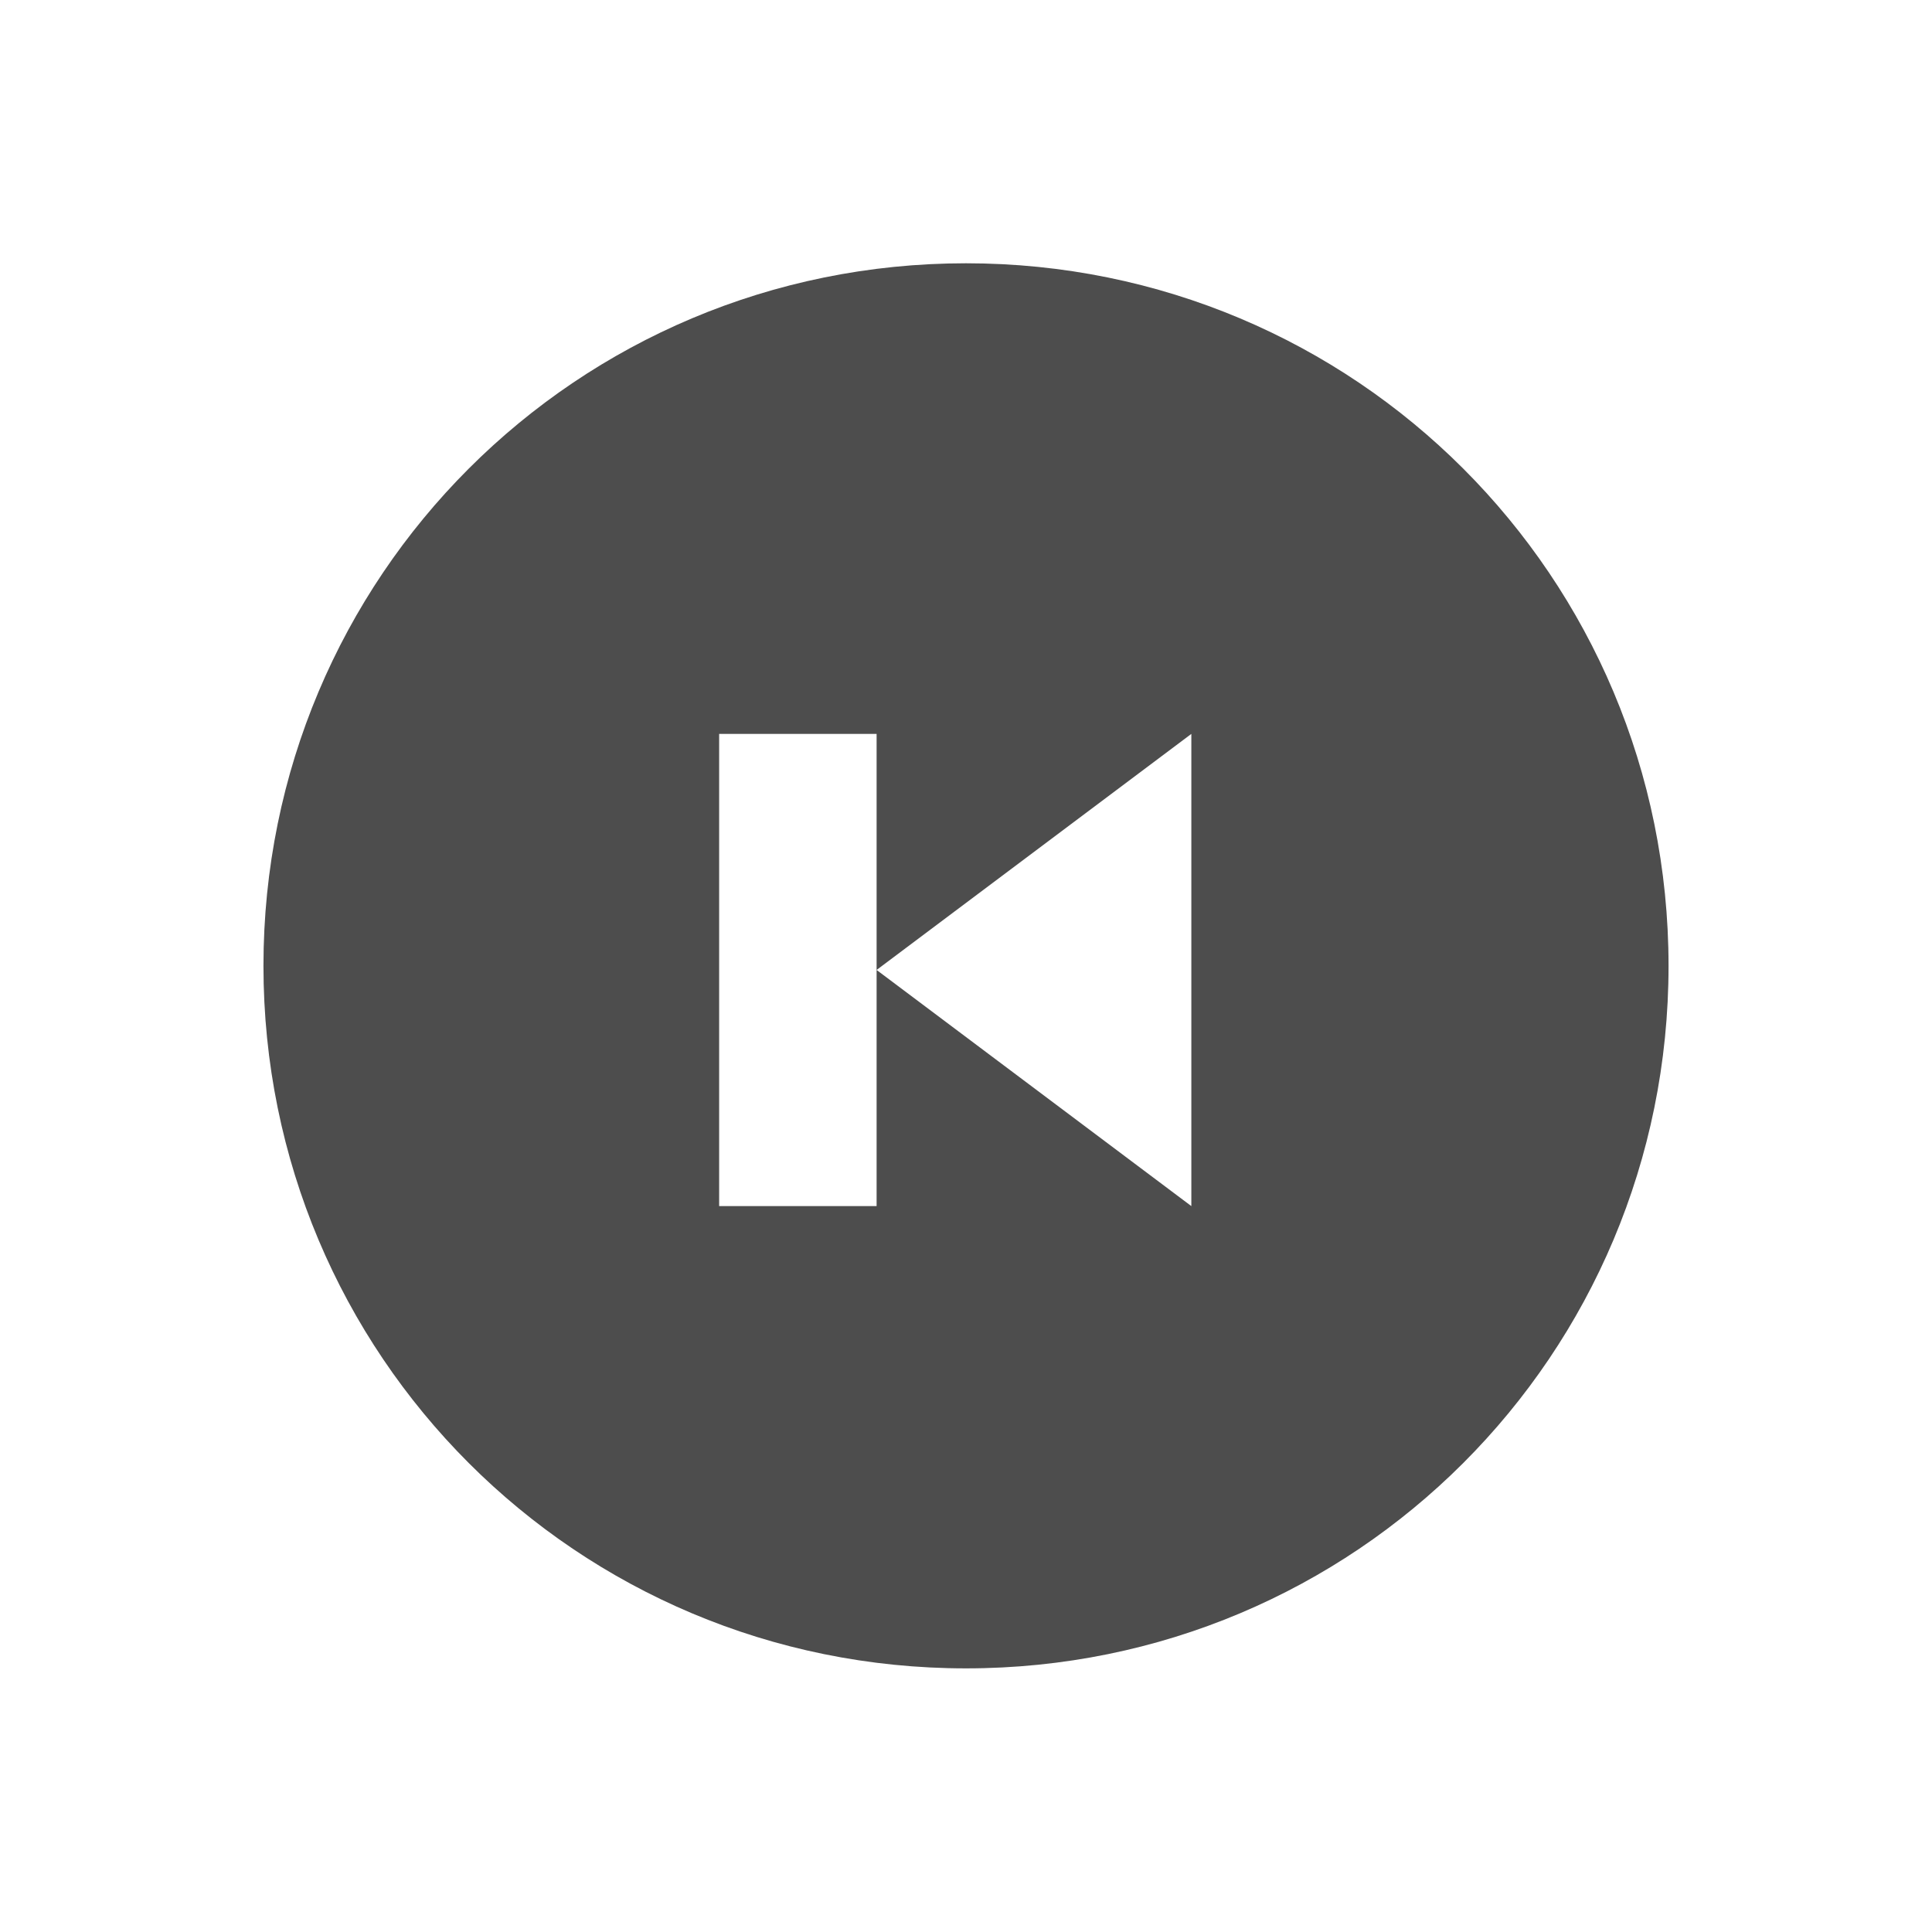
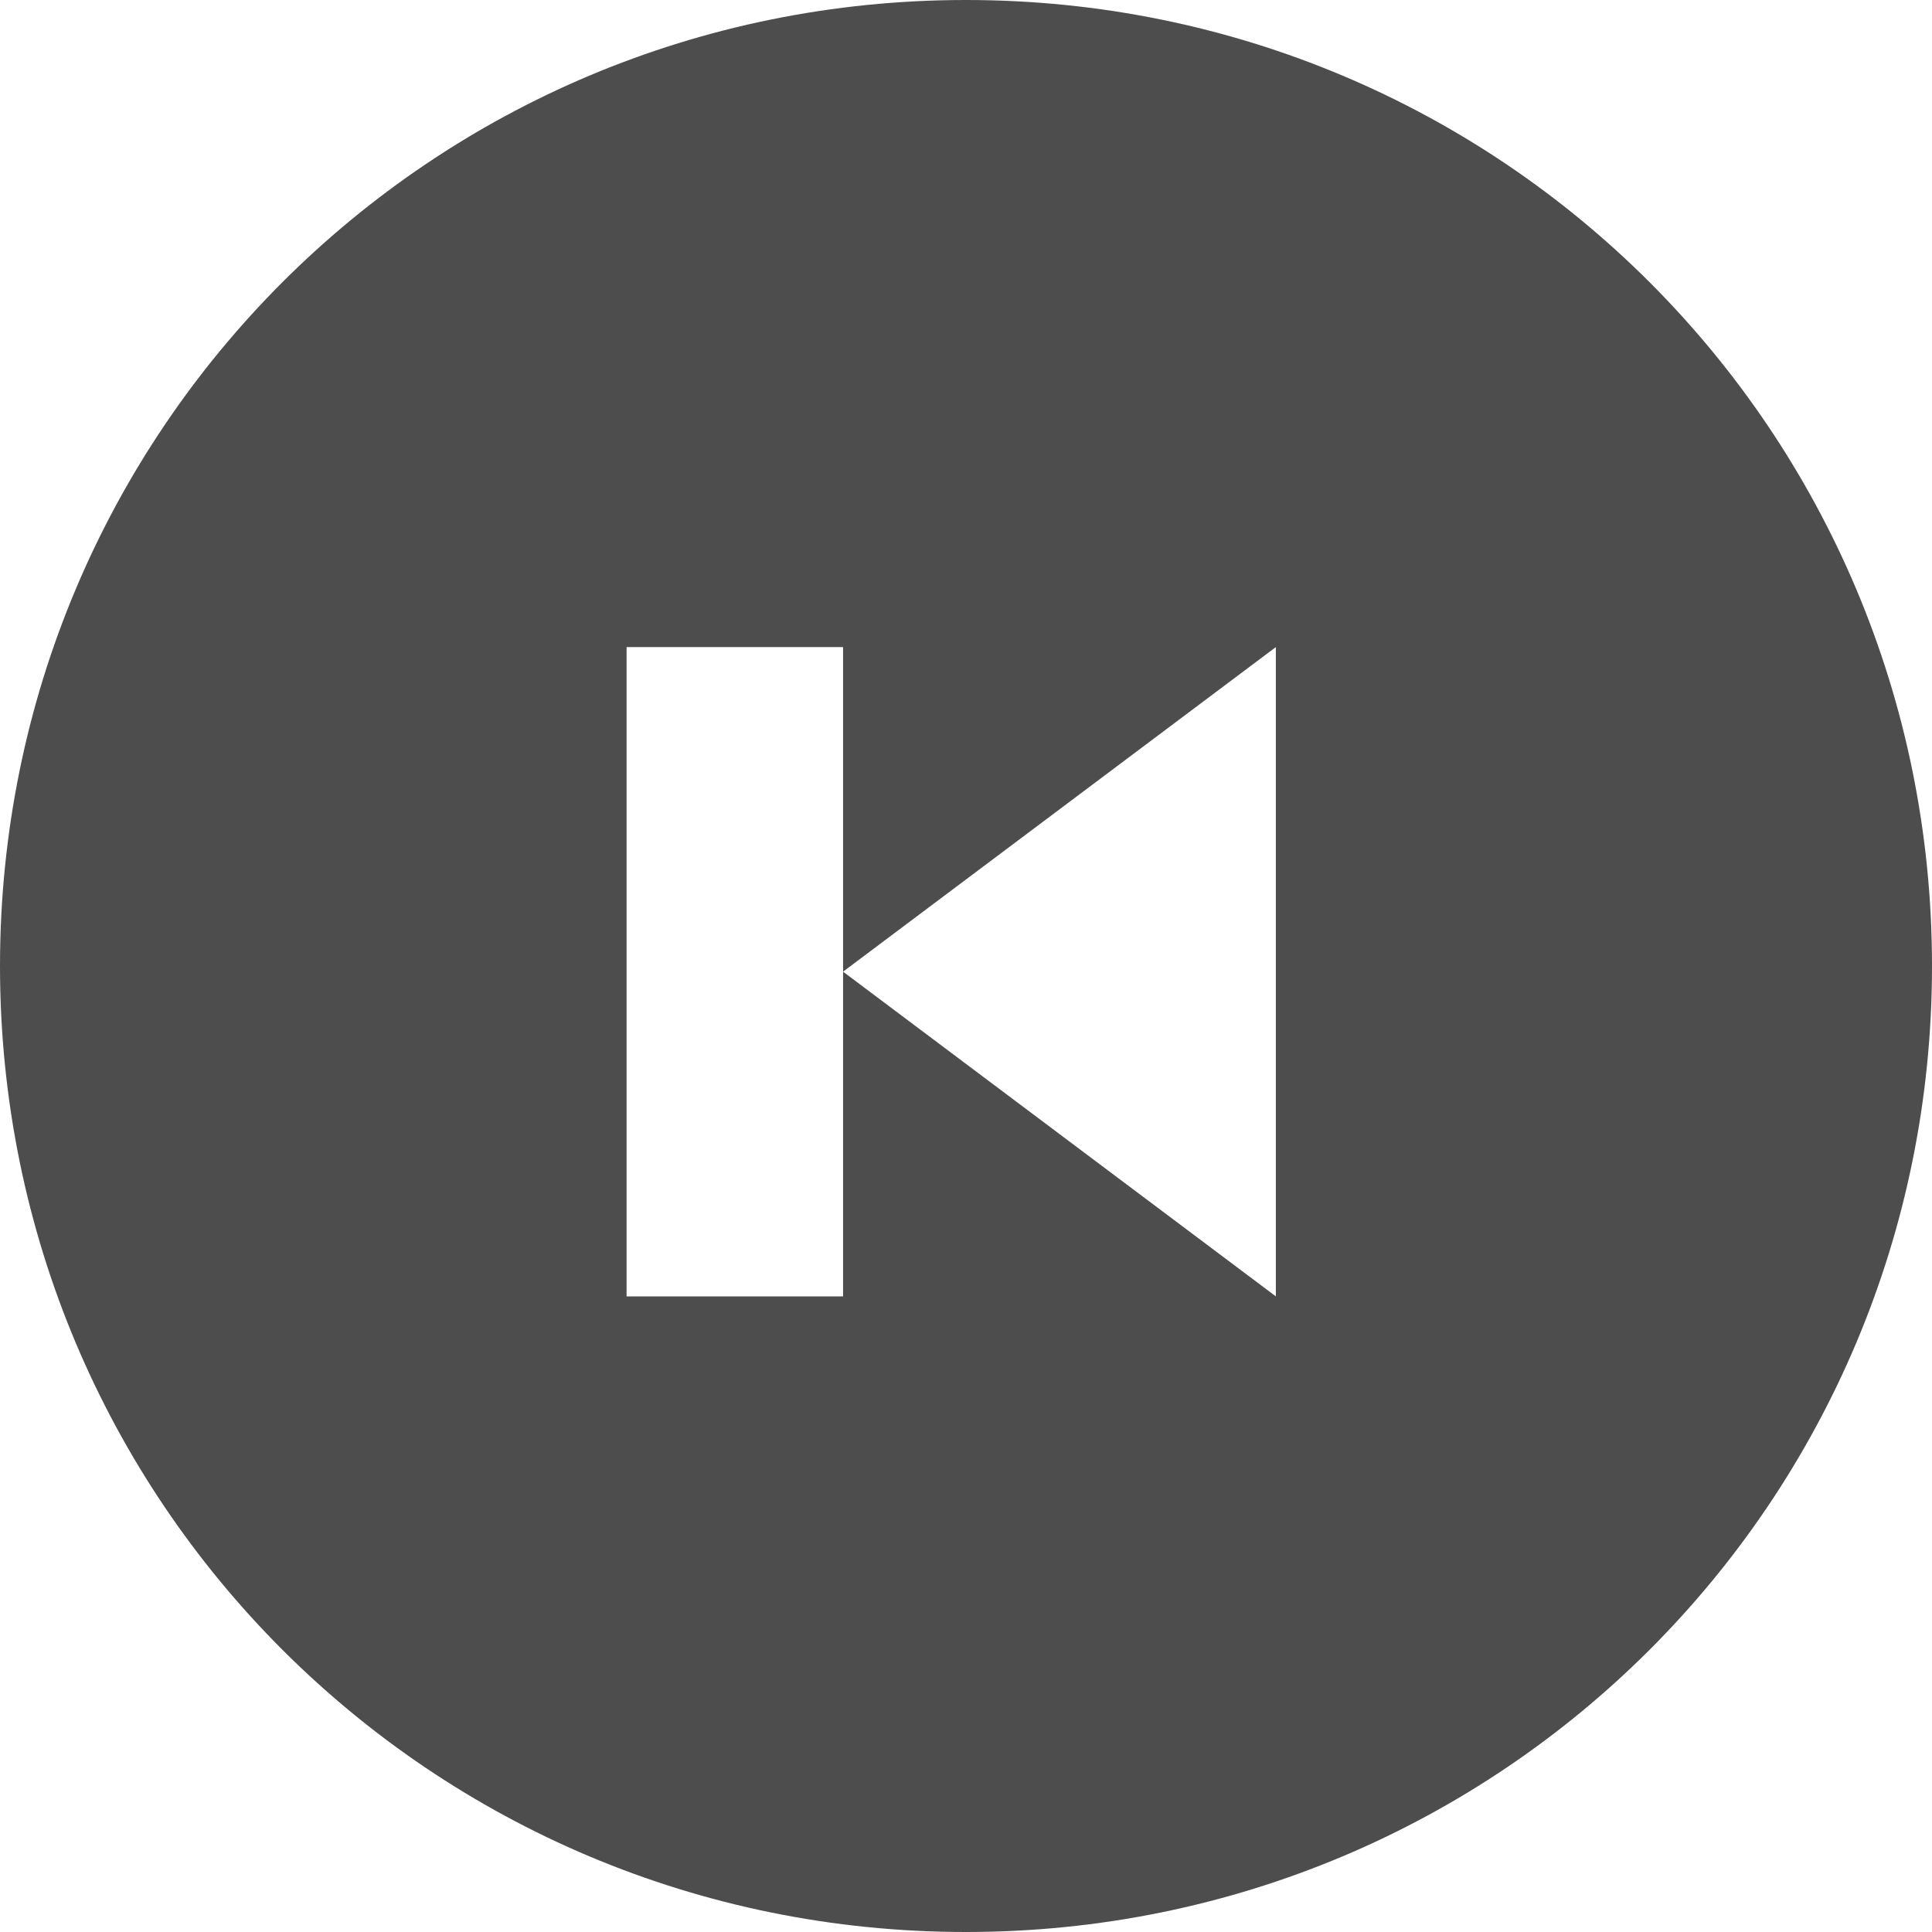
- <svg xmlns="http://www.w3.org/2000/svg" viewBox="0 0 22 22">
-   <defs>
-     <clipPath>
-       <path fill="#f2f2f2" d="m7 1023.36h1v1h-1z" />
+ <svg xmlns="http://www.w3.org/2000/svg" viewBox="0 0 16 16" id="svg4232" version="1.1" width="120" height="120">
+   <defs id="defs4234">
+     <clipPath id="clipPath4236">
+       <path d="m 7,1023.36 1,0 0,1 -1,0 z" id="path4238" style="fill:#f2f2f2" />
    </clipPath>
  </defs>
-   <path d="m11 3c-4.432 0-8 3.568-8 8 0 4.432 3.568 8 8 8 4.432 0 8-3.568 8-8 0-4.432-3.568-8-8-8m-2.811 5.359h1.793v2.688l3.584-2.688v5.377l-3.584-2.689v2.689h-1.793v-5.377" transform="translate(0-.002)" fill="#4d4d4d" />
+   <path d="M 8,-1.998e-5 C 3.568,-1.998e-5 0,3.568 0,8 0,12.432 3.568,16 8,16 c 4.432,0 8,-3.568 8,-8 0,-4.432 -3.568,-8 -8,-8 M 5.189,5.359 l 1.793,0 0,2.688 3.584,-2.688 0,5.377 -3.584,-2.689 0,2.689 -1.793,0 0,-5.377" id="path4240" style="fill:#4d4d4d" />
</svg>
